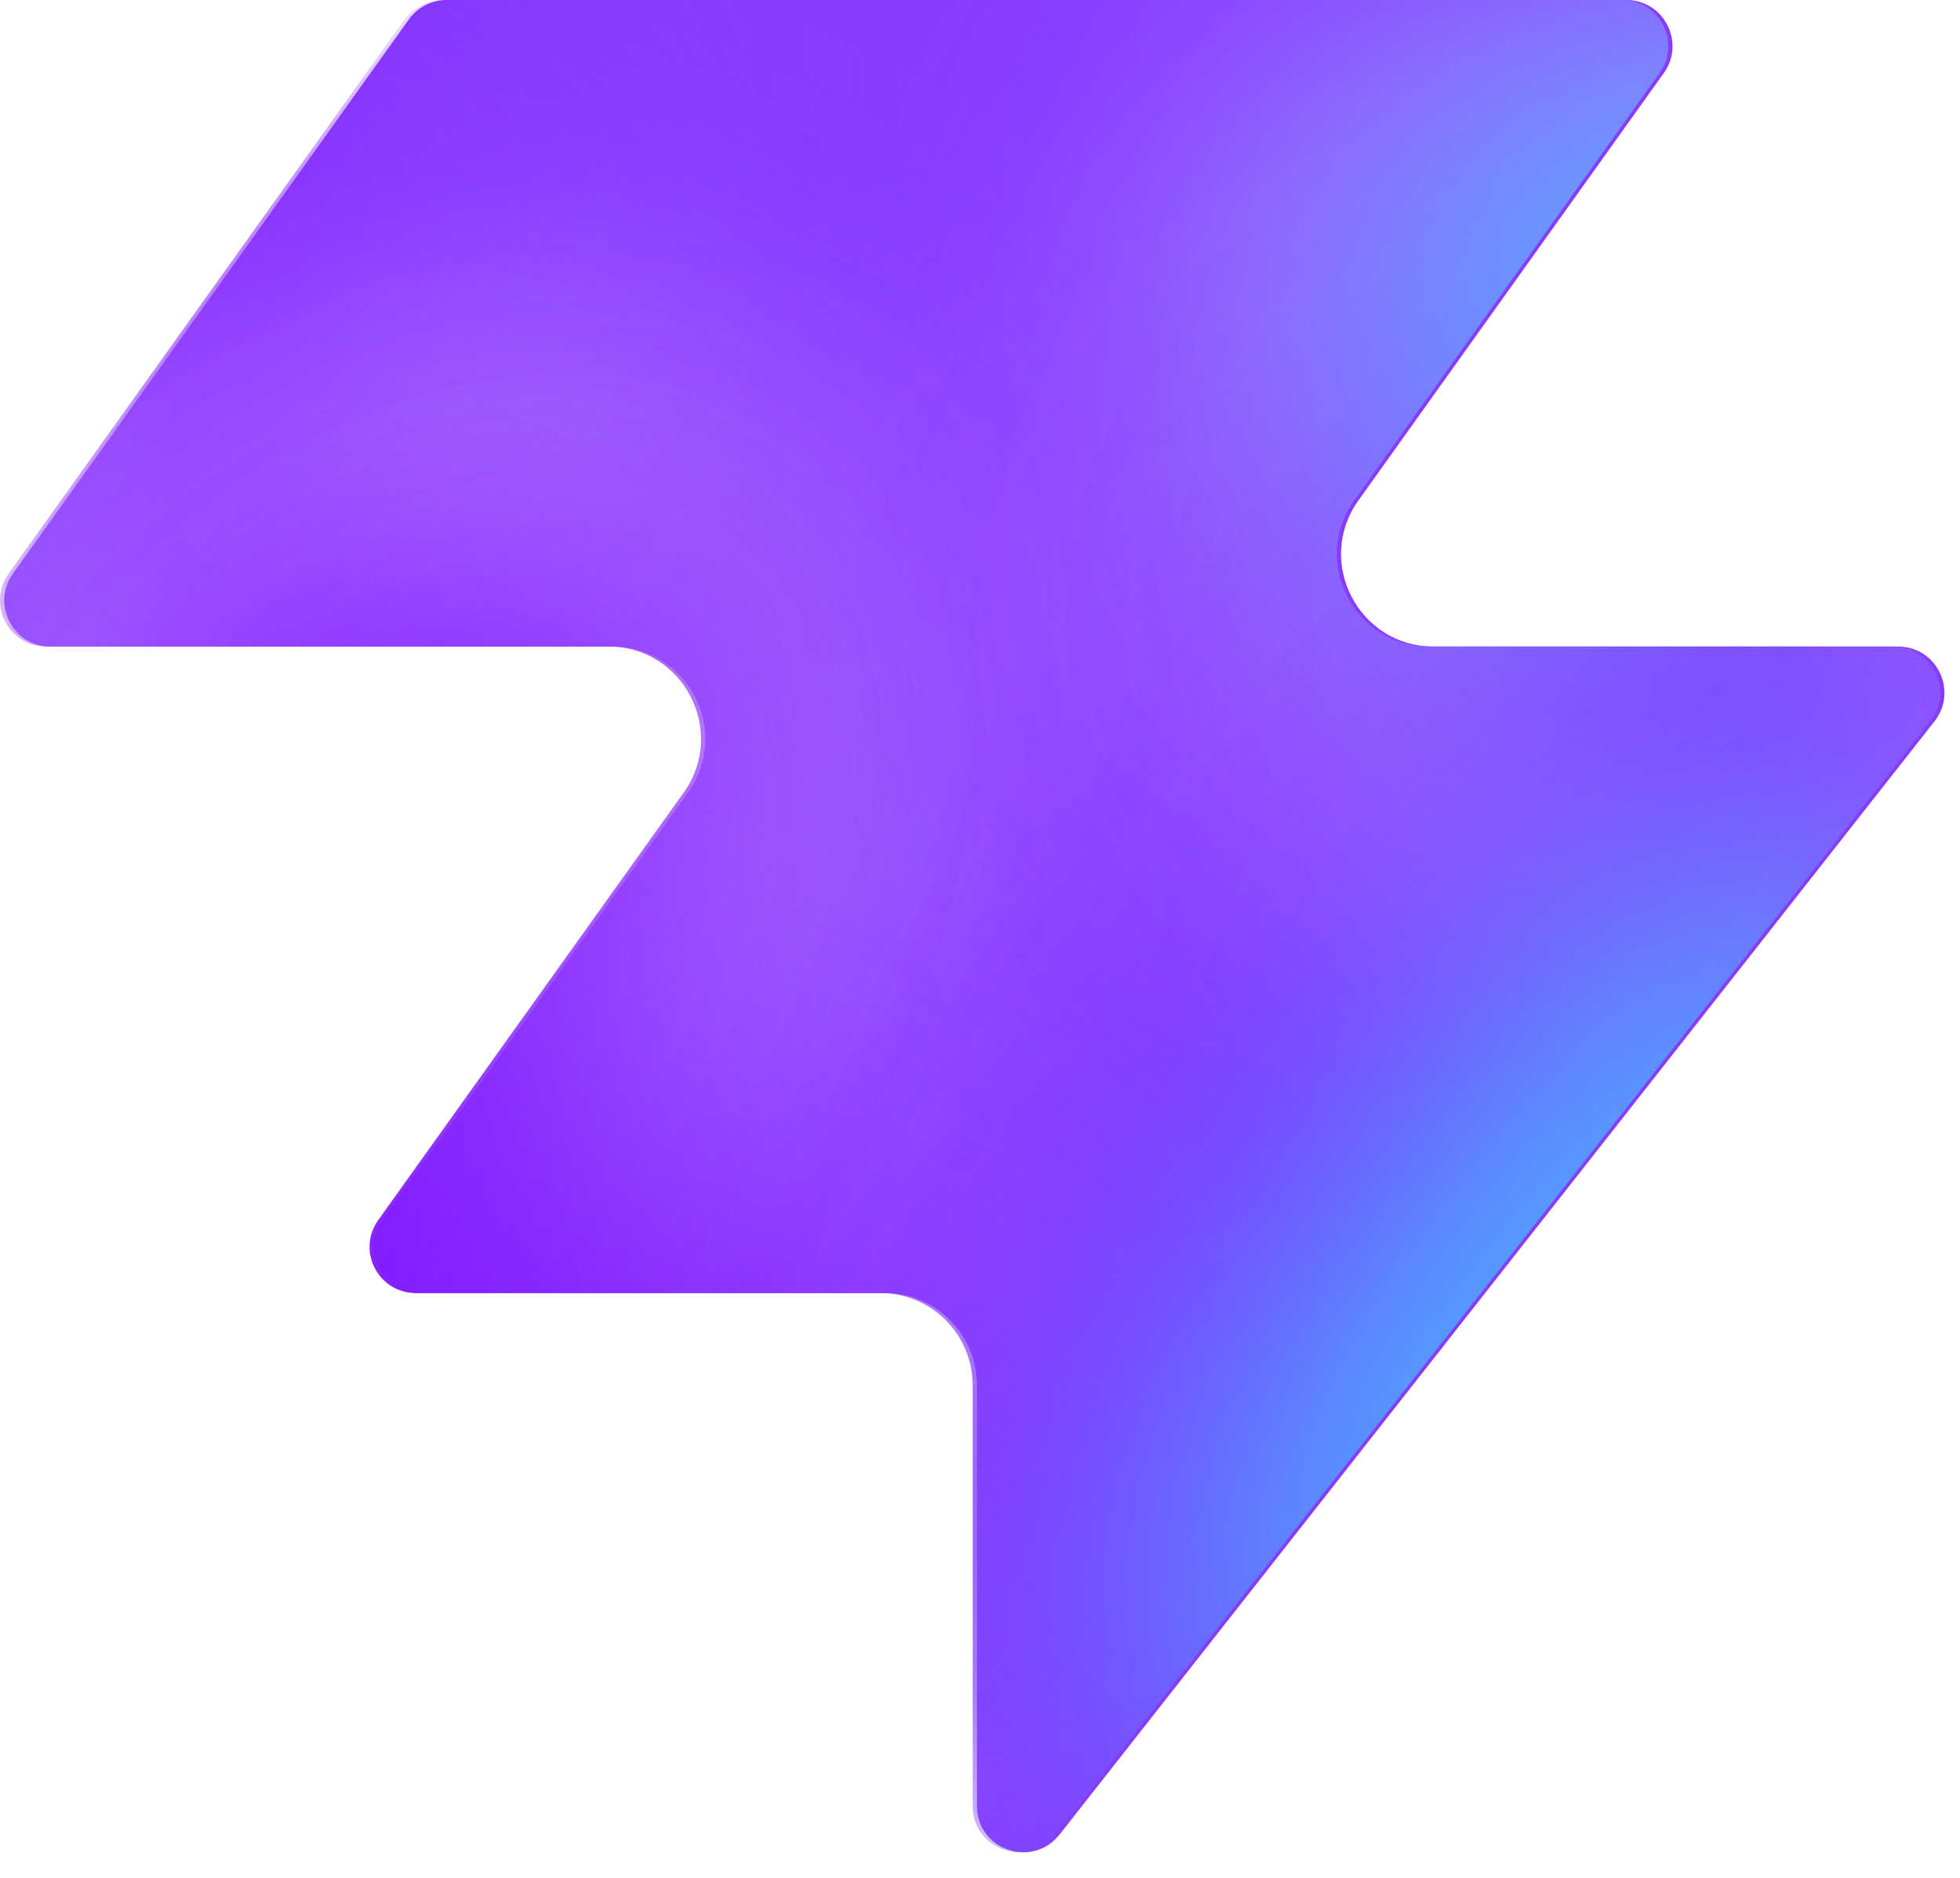
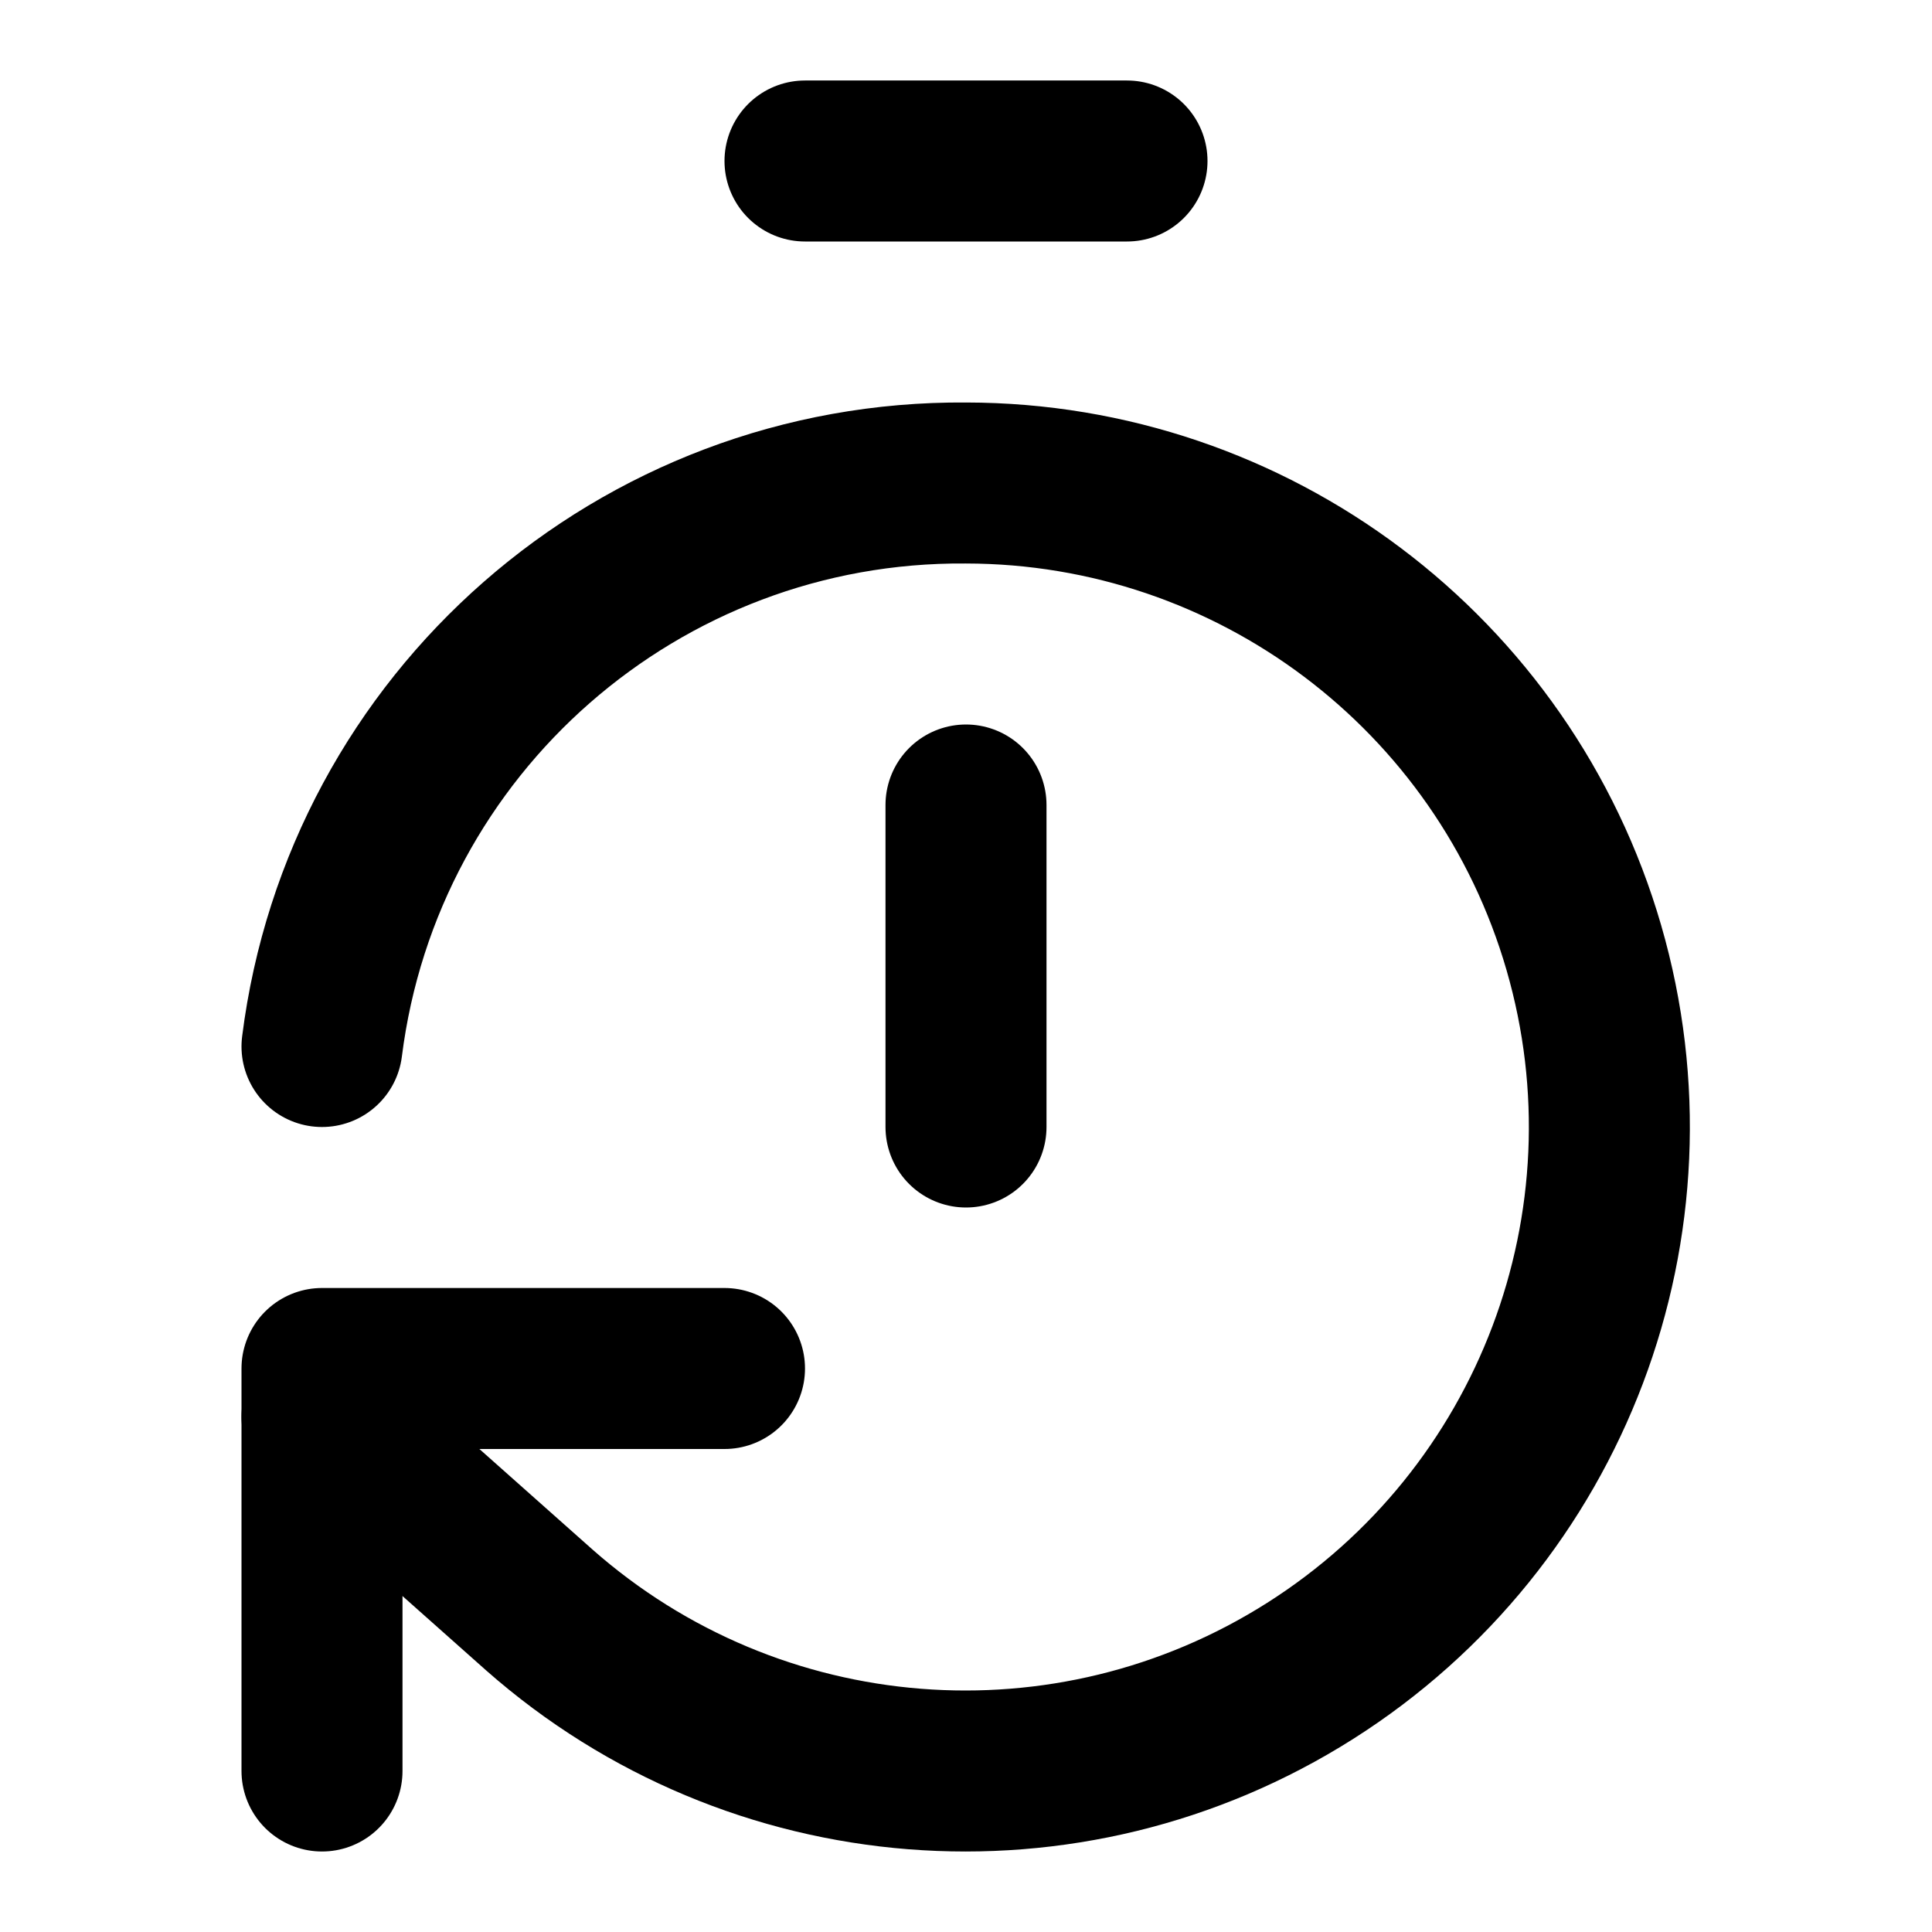
- <svg xmlns="http://www.w3.org/2000/svg" width="48" height="46" fill="none" viewBox="0 0 48 46">
-   <path fill="#863bff" d="M25.946 44.938c-.664.845-2.021.375-2.021-.698V33.937a2.26 2.26 0 0 0-2.262-2.262H10.287c-.92 0-1.456-1.04-.92-1.788l7.48-10.471c1.07-1.497 0-3.578-1.842-3.578H1.237c-.92 0-1.456-1.04-.92-1.788L10.013.474c.214-.297.556-.474.92-.474h28.894c.92 0 1.456 1.04.92 1.788l-7.48 10.471c-1.07 1.498 0 3.579 1.842 3.579h11.377c.943 0 1.473 1.088.89 1.83L25.947 44.94z" style="fill:#863bff;fill:color(display-p3 .525 .23 1);fill-opacity:1" />
-   <mask id="a" width="48" height="46" x="0" y="0" maskUnits="userSpaceOnUse" style="mask-type:alpha">
-     <path fill="#000" d="M25.842 44.938c-.664.844-2.021.375-2.021-.698V33.937a2.26 2.26 0 0 0-2.262-2.262H10.183c-.92 0-1.456-1.04-.92-1.788l7.48-10.471c1.07-1.498 0-3.579-1.842-3.579H1.133c-.92 0-1.456-1.04-.92-1.787L9.91.473c.214-.297.556-.474.92-.474h28.894c.92 0 1.456 1.04.92 1.788l-7.48 10.471c-1.07 1.498 0 3.578 1.842 3.578h11.377c.943 0 1.473 1.088.89 1.832L25.843 44.94z" style="fill:#000;fill-opacity:1" />
-   </mask>
-   <g mask="url(#a)">
-     <g filter="url(#b)">
-       <ellipse cx="5.508" cy="14.704" fill="#ede6ff" rx="5.508" ry="14.704" style="fill:#ede6ff;fill:color(display-p3 .927 .903 1);fill-opacity:1" transform="matrix(.00324 1 1 -.00324 -4.47 31.516)" />
-     </g>
-     <g filter="url(#c)">
-       <ellipse cx="10.399" cy="29.851" fill="#ede6ff" rx="10.399" ry="29.851" style="fill:#ede6ff;fill:color(display-p3 .927 .903 1);fill-opacity:1" transform="matrix(.00324 1 1 -.00324 -39.328 7.883)" />
-     </g>
-     <g filter="url(#d)">
-       <ellipse cx="5.508" cy="30.487" fill="#7e14ff" rx="5.508" ry="30.487" style="fill:#7e14ff;fill:color(display-p3 .492 .077 1);fill-opacity:1" transform="rotate(89.814 -25.913 -14.639)scale(1 -1)" />
-     </g>
-     <g filter="url(#e)">
-       <ellipse cx="5.508" cy="30.599" fill="#7e14ff" rx="5.508" ry="30.599" style="fill:#7e14ff;fill:color(display-p3 .492 .077 1);fill-opacity:1" transform="rotate(89.814 -32.644 -3.334)scale(1 -1)" />
-     </g>
-     <g filter="url(#f)">
-       <ellipse cx="5.508" cy="30.599" fill="#7e14ff" rx="5.508" ry="30.599" style="fill:#7e14ff;fill:color(display-p3 .492 .077 1);fill-opacity:1" transform="matrix(.00324 1 1 -.00324 -34.34 30.47)" />
-     </g>
-     <g filter="url(#g)">
-       <ellipse cx="14.072" cy="22.078" fill="#ede6ff" rx="14.072" ry="22.078" style="fill:#ede6ff;fill:color(display-p3 .927 .903 1);fill-opacity:1" transform="rotate(93.35 24.506 48.493)scale(-1 1)" />
-     </g>
-     <g filter="url(#h)">
-       <ellipse cx="3.47" cy="21.501" fill="#7e14ff" rx="3.47" ry="21.501" style="fill:#7e14ff;fill:color(display-p3 .492 .077 1);fill-opacity:1" transform="rotate(89.009 28.708 47.59)scale(-1 1)" />
-     </g>
-     <g filter="url(#i)">
-       <ellipse cx="3.47" cy="21.501" fill="#7e14ff" rx="3.47" ry="21.501" style="fill:#7e14ff;fill:color(display-p3 .492 .077 1);fill-opacity:1" transform="rotate(89.009 28.708 47.59)scale(-1 1)" />
-     </g>
-     <g filter="url(#j)">
-       <ellipse cx=".387" cy="8.972" fill="#7e14ff" rx="4.407" ry="29.108" style="fill:#7e14ff;fill:color(display-p3 .492 .077 1);fill-opacity:1" transform="rotate(39.51 .387 8.972)" />
-     </g>
-     <g filter="url(#k)">
-       <ellipse cx="47.523" cy="-6.092" fill="#7e14ff" rx="4.407" ry="29.108" style="fill:#7e14ff;fill:color(display-p3 .492 .077 1);fill-opacity:1" transform="rotate(37.892 47.523 -6.092)" />
-     </g>
-     <g filter="url(#l)">
-       <ellipse cx="41.412" cy="6.333" fill="#47bfff" rx="5.971" ry="9.665" style="fill:#47bfff;fill:color(display-p3 .28 .748 1);fill-opacity:1" transform="rotate(37.892 41.412 6.333)" />
-     </g>
-     <g filter="url(#m)">
-       <ellipse cx="-1.879" cy="38.332" fill="#7e14ff" rx="4.407" ry="29.108" style="fill:#7e14ff;fill:color(display-p3 .492 .077 1);fill-opacity:1" transform="rotate(37.892 -1.88 38.332)" />
-     </g>
-     <g filter="url(#n)">
-       <ellipse cx="-1.879" cy="38.332" fill="#7e14ff" rx="4.407" ry="29.108" style="fill:#7e14ff;fill:color(display-p3 .492 .077 1);fill-opacity:1" transform="rotate(37.892 -1.88 38.332)" />
-     </g>
-     <g filter="url(#o)">
-       <ellipse cx="35.651" cy="29.907" fill="#7e14ff" rx="4.407" ry="29.108" style="fill:#7e14ff;fill:color(display-p3 .492 .077 1);fill-opacity:1" transform="rotate(37.892 35.651 29.907)" />
-     </g>
-     <g filter="url(#p)">
-       <ellipse cx="38.418" cy="32.4" fill="#47bfff" rx="5.971" ry="15.297" style="fill:#47bfff;fill:color(display-p3 .28 .748 1);fill-opacity:1" transform="rotate(37.892 38.418 32.4)" />
-     </g>
-   </g>
-   <defs>
-     <filter id="b" width="60.045" height="41.654" x="-19.77" y="16.149" color-interpolation-filters="sRGB" filterUnits="userSpaceOnUse">
-       <feFlood flood-opacity="0" result="BackgroundImageFix" />
-       <feBlend in="SourceGraphic" in2="BackgroundImageFix" result="shape" />
-       <feGaussianBlur result="effect1_foregroundBlur_2002_17158" stdDeviation="7.659" />
-     </filter>
-     <filter id="c" width="90.34" height="51.437" x="-54.613" y="-7.533" color-interpolation-filters="sRGB" filterUnits="userSpaceOnUse">
-       <feFlood flood-opacity="0" result="BackgroundImageFix" />
-       <feBlend in="SourceGraphic" in2="BackgroundImageFix" result="shape" />
-       <feGaussianBlur result="effect1_foregroundBlur_2002_17158" stdDeviation="7.659" />
-     </filter>
-     <filter id="d" width="79.355" height="29.4" x="-49.64" y="2.03" color-interpolation-filters="sRGB" filterUnits="userSpaceOnUse">
-       <feFlood flood-opacity="0" result="BackgroundImageFix" />
-       <feBlend in="SourceGraphic" in2="BackgroundImageFix" result="shape" />
-       <feGaussianBlur result="effect1_foregroundBlur_2002_17158" stdDeviation="4.596" />
-     </filter>
-     <filter id="e" width="79.579" height="29.4" x="-45.045" y="20.029" color-interpolation-filters="sRGB" filterUnits="userSpaceOnUse">
-       <feFlood flood-opacity="0" result="BackgroundImageFix" />
-       <feBlend in="SourceGraphic" in2="BackgroundImageFix" result="shape" />
-       <feGaussianBlur result="effect1_foregroundBlur_2002_17158" stdDeviation="4.596" />
-     </filter>
-     <filter id="f" width="79.579" height="29.4" x="-43.513" y="21.178" color-interpolation-filters="sRGB" filterUnits="userSpaceOnUse">
-       <feFlood flood-opacity="0" result="BackgroundImageFix" />
-       <feBlend in="SourceGraphic" in2="BackgroundImageFix" result="shape" />
-       <feGaussianBlur result="effect1_foregroundBlur_2002_17158" stdDeviation="4.596" />
-     </filter>
-     <filter id="g" width="74.749" height="58.852" x="15.756" y="-17.901" color-interpolation-filters="sRGB" filterUnits="userSpaceOnUse">
-       <feFlood flood-opacity="0" result="BackgroundImageFix" />
-       <feBlend in="SourceGraphic" in2="BackgroundImageFix" result="shape" />
-       <feGaussianBlur result="effect1_foregroundBlur_2002_17158" stdDeviation="7.659" />
-     </filter>
-     <filter id="h" width="61.377" height="25.362" x="23.548" y="2.284" color-interpolation-filters="sRGB" filterUnits="userSpaceOnUse">
-       <feFlood flood-opacity="0" result="BackgroundImageFix" />
-       <feBlend in="SourceGraphic" in2="BackgroundImageFix" result="shape" />
-       <feGaussianBlur result="effect1_foregroundBlur_2002_17158" stdDeviation="4.596" />
-     </filter>
-     <filter id="i" width="61.377" height="25.362" x="23.548" y="2.284" color-interpolation-filters="sRGB" filterUnits="userSpaceOnUse">
-       <feFlood flood-opacity="0" result="BackgroundImageFix" />
-       <feBlend in="SourceGraphic" in2="BackgroundImageFix" result="shape" />
-       <feGaussianBlur result="effect1_foregroundBlur_2002_17158" stdDeviation="4.596" />
-     </filter>
-     <filter id="j" width="56.045" height="63.649" x="-27.636" y="-22.853" color-interpolation-filters="sRGB" filterUnits="userSpaceOnUse">
-       <feFlood flood-opacity="0" result="BackgroundImageFix" />
-       <feBlend in="SourceGraphic" in2="BackgroundImageFix" result="shape" />
-       <feGaussianBlur result="effect1_foregroundBlur_2002_17158" stdDeviation="4.596" />
-     </filter>
-     <filter id="k" width="54.814" height="64.646" x="20.116" y="-38.415" color-interpolation-filters="sRGB" filterUnits="userSpaceOnUse">
-       <feFlood flood-opacity="0" result="BackgroundImageFix" />
-       <feBlend in="SourceGraphic" in2="BackgroundImageFix" result="shape" />
-       <feGaussianBlur result="effect1_foregroundBlur_2002_17158" stdDeviation="4.596" />
-     </filter>
-     <filter id="l" width="33.541" height="35.313" x="24.641" y="-11.323" color-interpolation-filters="sRGB" filterUnits="userSpaceOnUse">
-       <feFlood flood-opacity="0" result="BackgroundImageFix" />
-       <feBlend in="SourceGraphic" in2="BackgroundImageFix" result="shape" />
-       <feGaussianBlur result="effect1_foregroundBlur_2002_17158" stdDeviation="4.596" />
-     </filter>
-     <filter id="m" width="54.814" height="64.646" x="-29.286" y="6.009" color-interpolation-filters="sRGB" filterUnits="userSpaceOnUse">
-       <feFlood flood-opacity="0" result="BackgroundImageFix" />
-       <feBlend in="SourceGraphic" in2="BackgroundImageFix" result="shape" />
-       <feGaussianBlur result="effect1_foregroundBlur_2002_17158" stdDeviation="4.596" />
-     </filter>
-     <filter id="n" width="54.814" height="64.646" x="-29.286" y="6.009" color-interpolation-filters="sRGB" filterUnits="userSpaceOnUse">
-       <feFlood flood-opacity="0" result="BackgroundImageFix" />
-       <feBlend in="SourceGraphic" in2="BackgroundImageFix" result="shape" />
-       <feGaussianBlur result="effect1_foregroundBlur_2002_17158" stdDeviation="4.596" />
-     </filter>
-     <filter id="o" width="54.814" height="64.646" x="8.244" y="-2.416" color-interpolation-filters="sRGB" filterUnits="userSpaceOnUse">
-       <feFlood flood-opacity="0" result="BackgroundImageFix" />
-       <feBlend in="SourceGraphic" in2="BackgroundImageFix" result="shape" />
-       <feGaussianBlur result="effect1_foregroundBlur_2002_17158" stdDeviation="4.596" />
-     </filter>
-     <filter id="p" width="39.409" height="43.623" x="18.713" y="10.588" color-interpolation-filters="sRGB" filterUnits="userSpaceOnUse">
-       <feFlood flood-opacity="0" result="BackgroundImageFix" />
-       <feBlend in="SourceGraphic" in2="BackgroundImageFix" result="shape" />
-       <feGaussianBlur result="effect1_foregroundBlur_2002_17158" stdDeviation="4.596" />
-     </filter>
-   </defs>
+ <svg xmlns="http://www.w3.org/2000/svg" width="24" height="24" viewBox="0 0 24 24" fill="none" stroke="currentColor" stroke-width="2" stroke-linecap="round" stroke-linejoin="round" class="lucide lucide-timer-reset-icon lucide-timer-reset">
+   <path d="M10 2h4" />
+   <path d="M12 14v-4" />
+   <path d="M4 13a8 8 0 0 1 8-7 8 8 0 1 1-5.3 14L4 17.6" />
+   <path d="M9 17H4v5" />
</svg>
